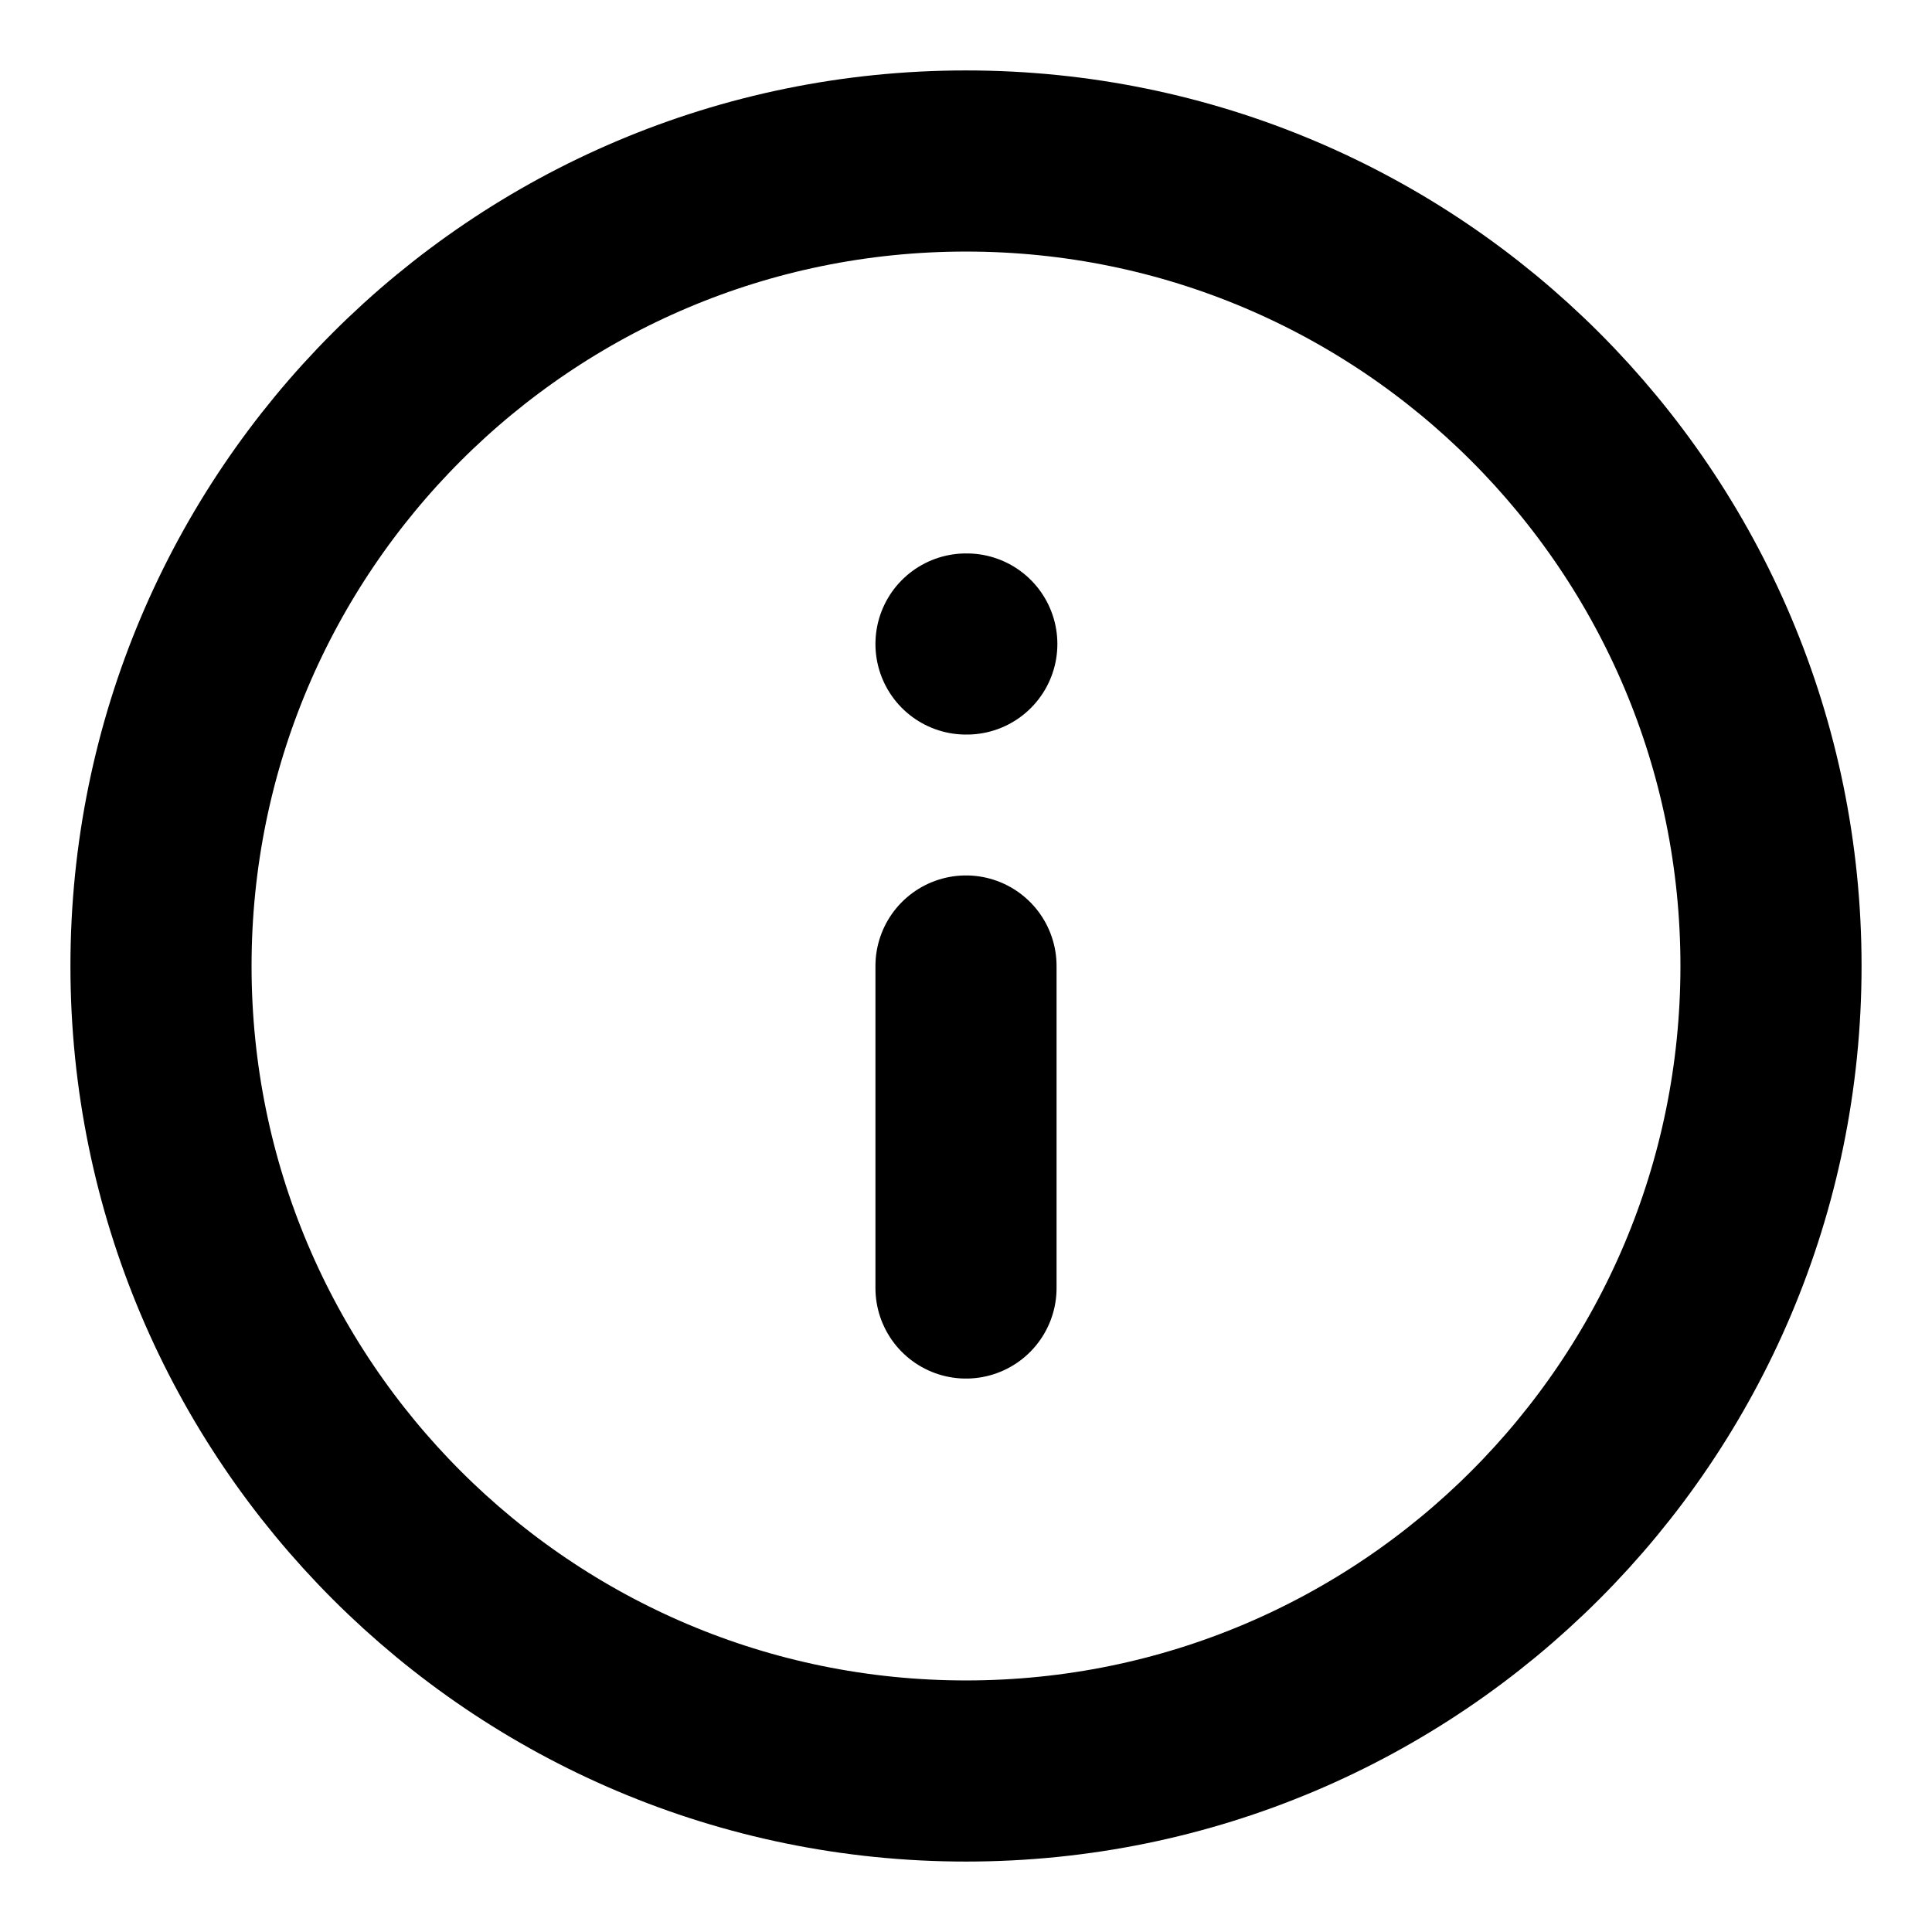
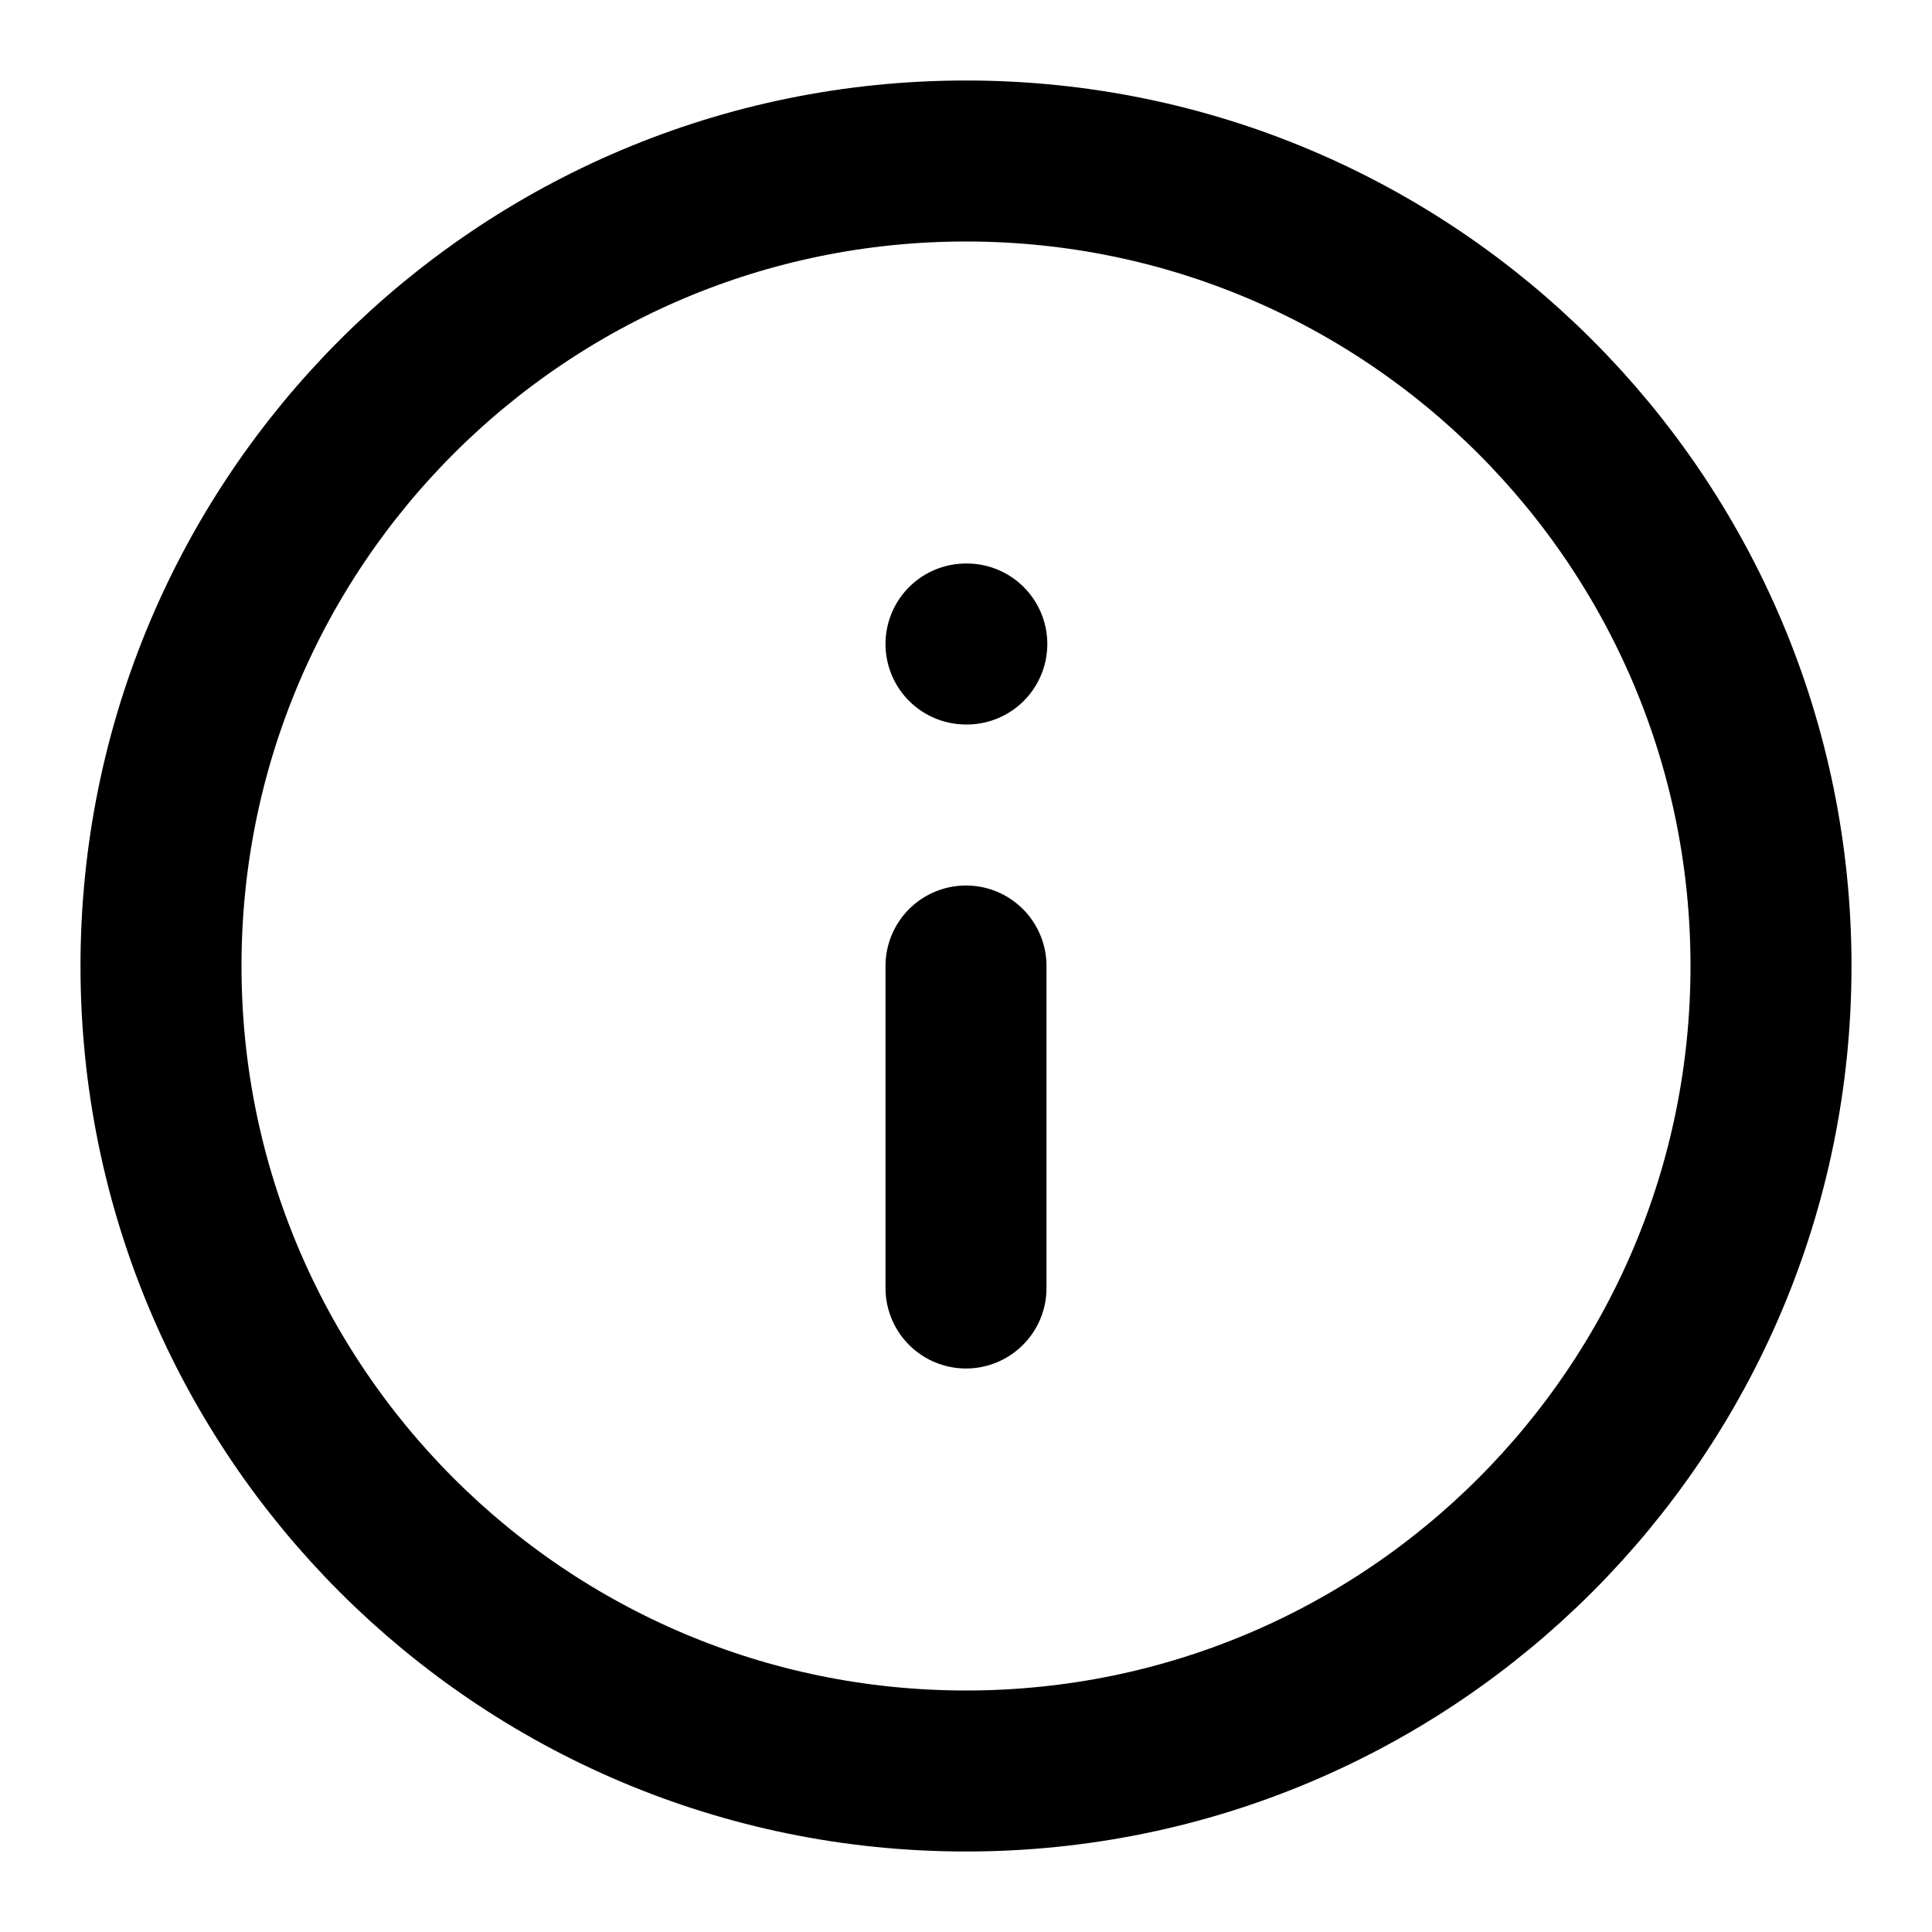
- <svg xmlns="http://www.w3.org/2000/svg" width="24" height="24" viewBox="0 0 24 24" fill="none" stroke="currentColor" stroke-width="2.25" stroke-linecap="round" stroke-linejoin="round">
+ <svg xmlns="http://www.w3.org/2000/svg" width="24" height="24" viewBox="0 0 24 24" fill="none" stroke="currentColor" stroke-width="2" stroke-linecap="round" stroke-linejoin="round">
  <circle cx="12" cy="12" r="10" />
  <path d="M12 16v-4" />
  <path d="M12 8h.01" />
</svg>
